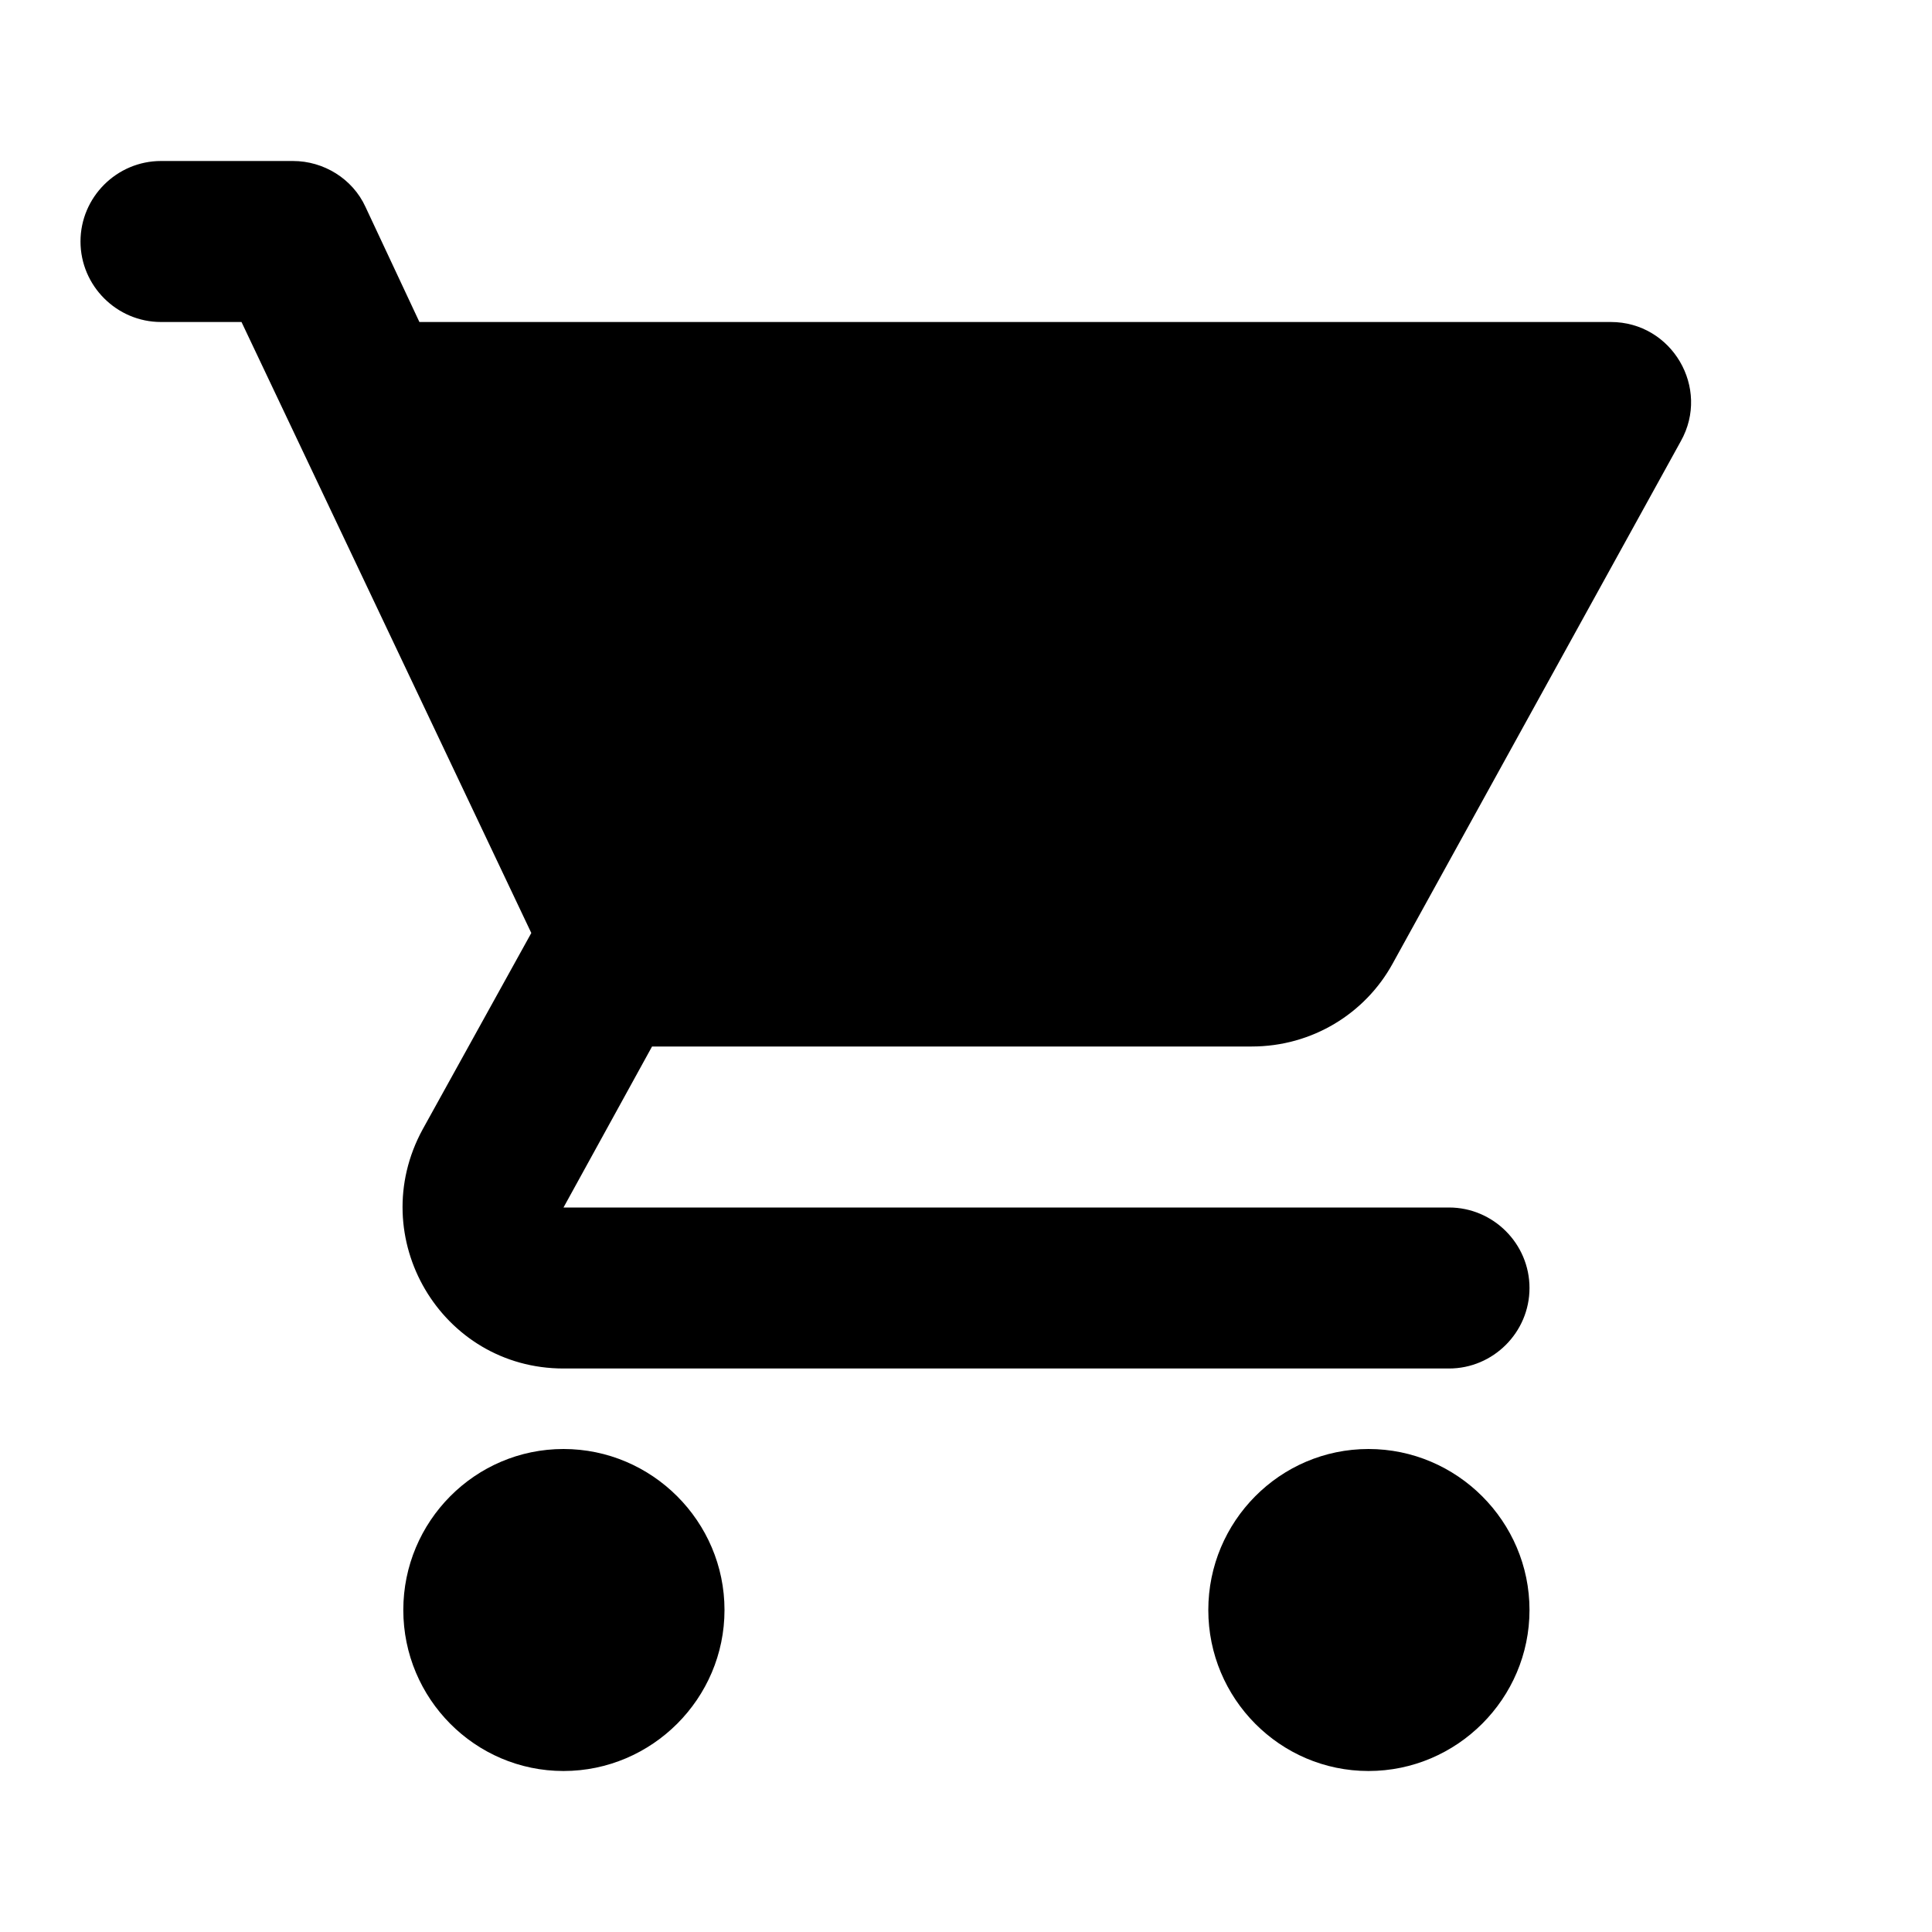
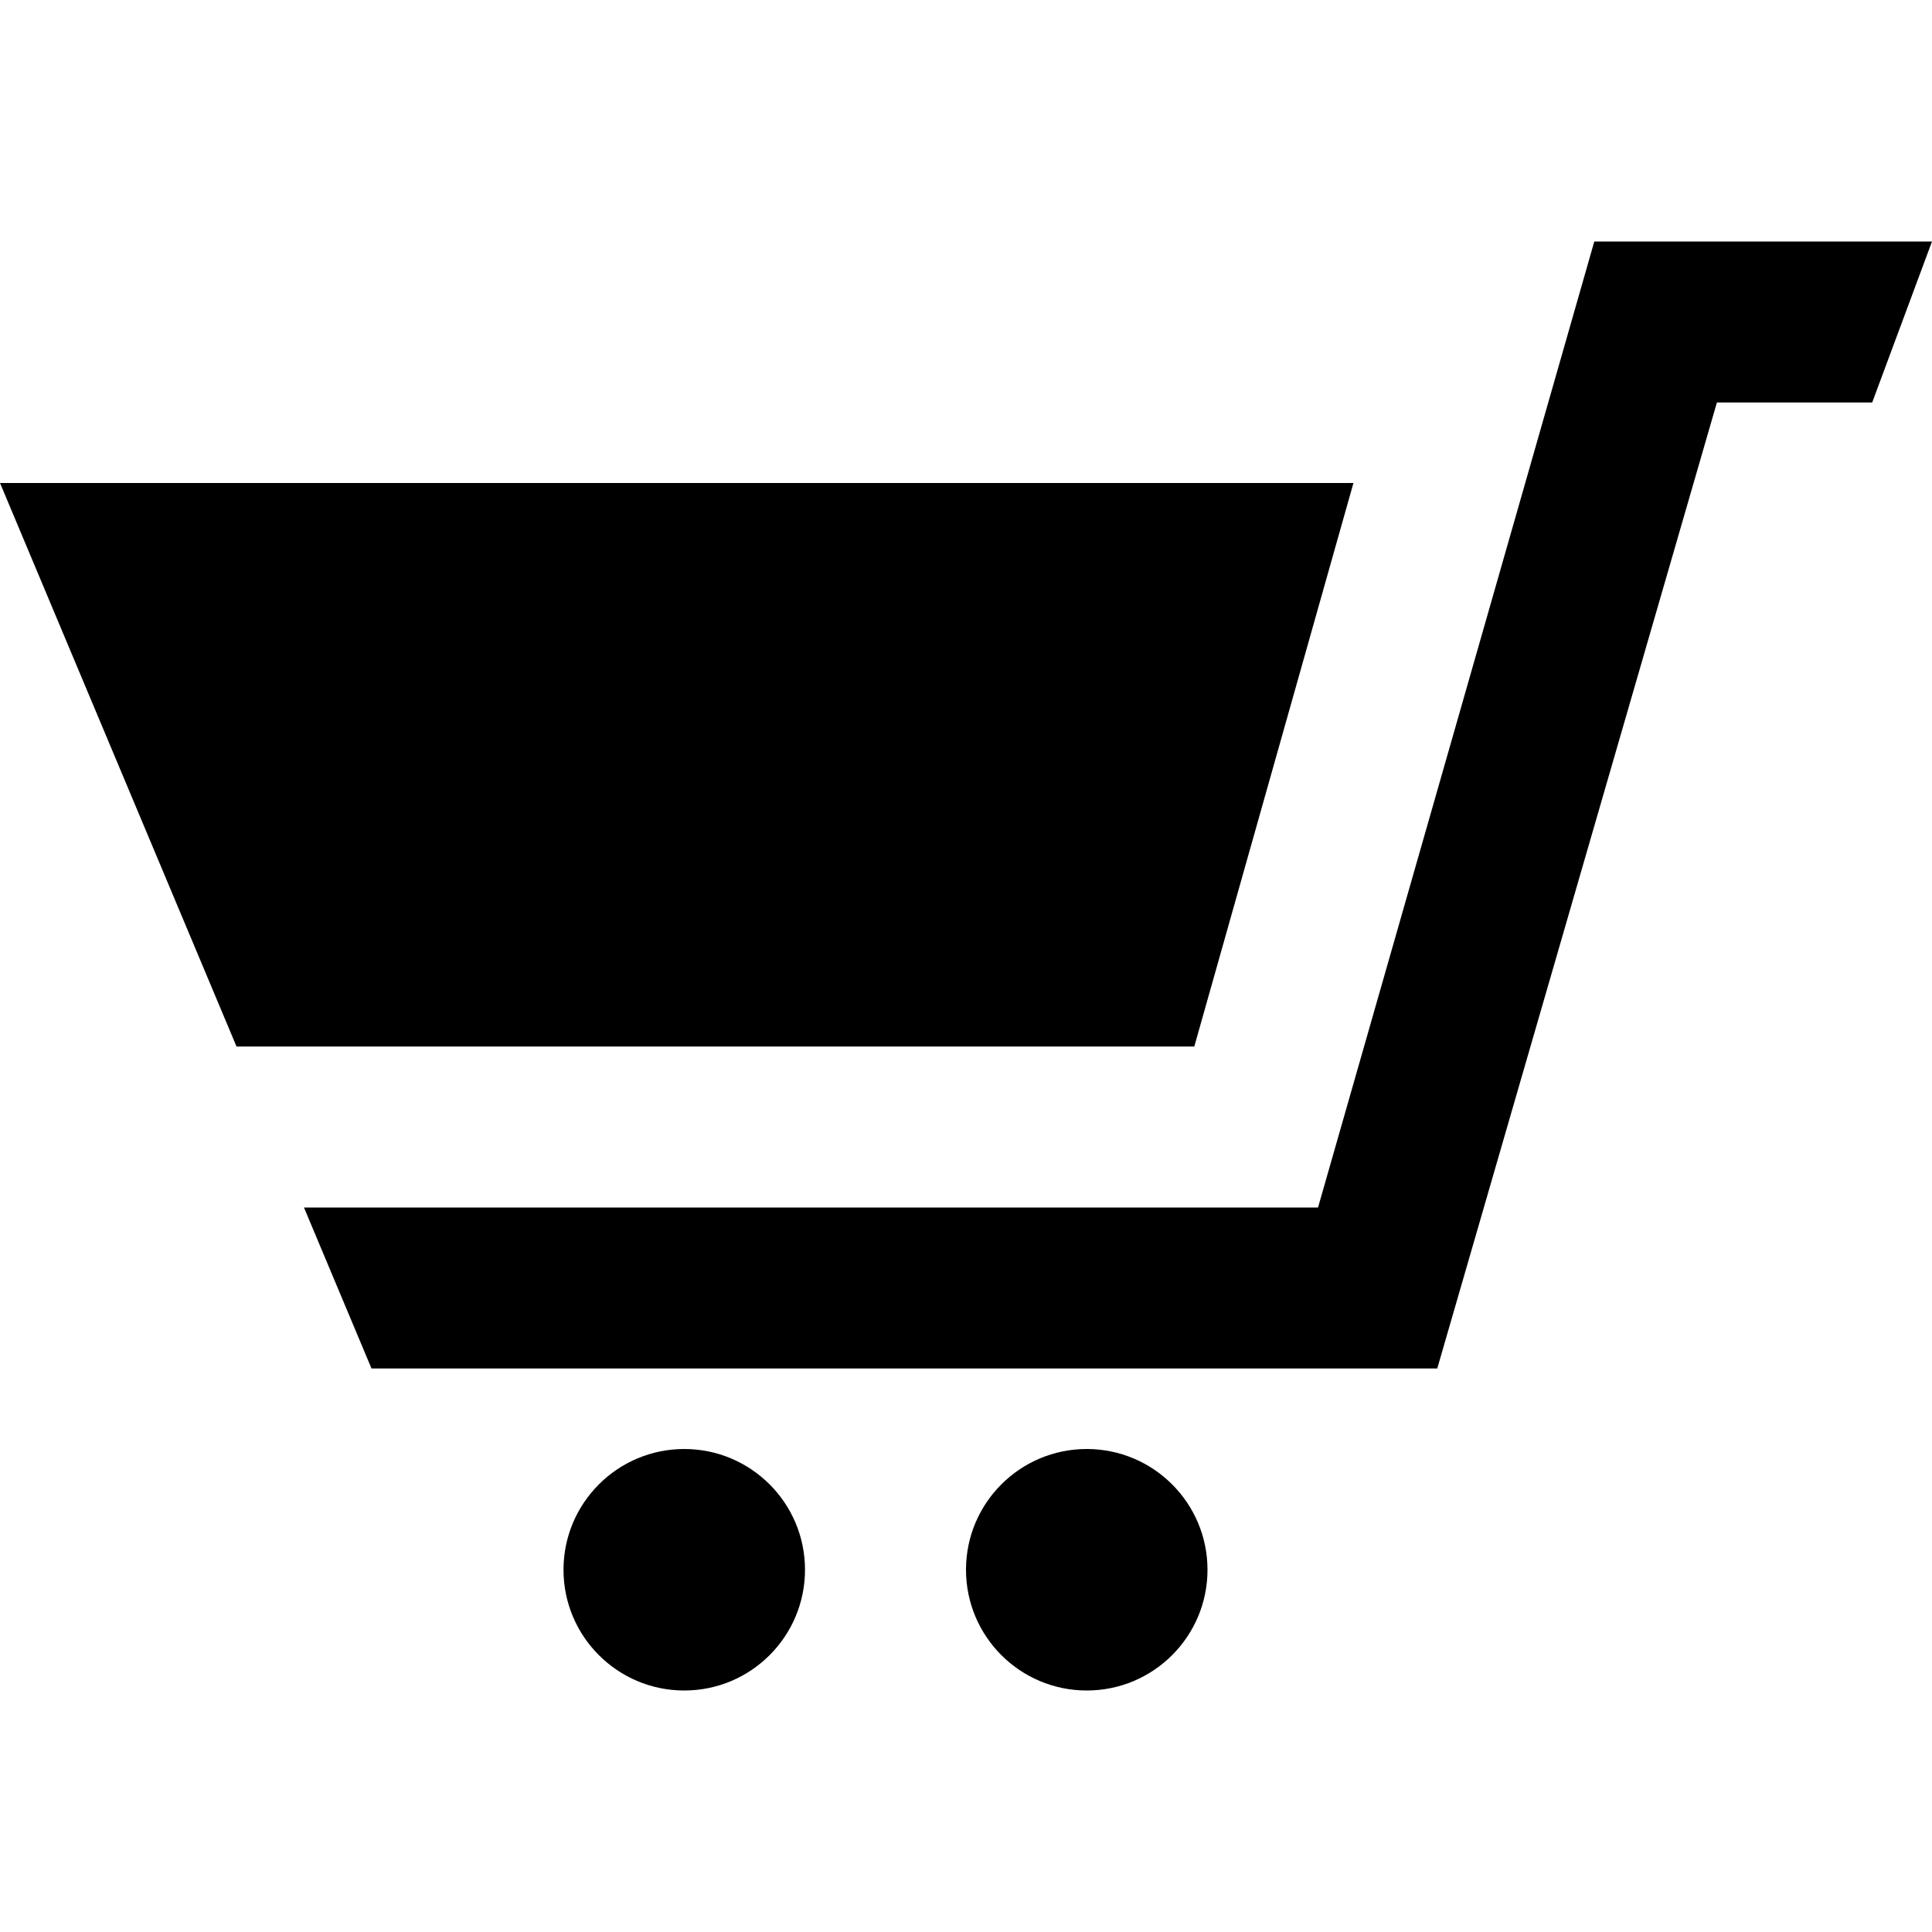
<svg xmlns="http://www.w3.org/2000/svg" width="24" height="24" viewBox="0 0 24 24">
-   <path fill="none" d="M0 0h24v24H0V0z" />
-   <path d="M7 18c-1.1 0-1.99.9-1.99 2S5.9 22 7 22s2-.9 2-2-.9-2-2-2zM1 3c0 .55.45 1 1 1h1l3.6 7.59-1.35 2.44C4.52 15.37 5.48 17 7 17h11c.55 0 1-.45 1-1s-.45-1-1-1H7l1.1-2h7.45c.75 0 1.41-.41 1.75-1.03l3.58-6.49c.37-.66-.11-1.48-.87-1.48H5.21l-.67-1.43c-.16-.35-.52-.57-.9-.57H2c-.55 0-1 .45-1 1zm16 15c-1.1 0-1.99.9-1.99 2s.89 2 1.99 2 2-.9 2-2-.9-2-2-2z" />
+   <path d="M10 19.5c0 .829-.672 1.5-1.5 1.5s-1.5-.671-1.5-1.5c0-.828.672-1.5 1.5-1.5s1.5.672 1.5 1.5zm3.5-1.5c-.828 0-1.5.671-1.5 1.5s.672 1.5 1.5 1.5 1.5-.671 1.5-1.5c0-.828-.672-1.5-1.5-1.5zm1.336-5l1.977-7h-16.813l2.938 7h11.898zm4.969-10l-3.432 12h-12.597l.839 2h13.239l3.474-12h1.929l.743-2h-4.195z" />
</svg>
